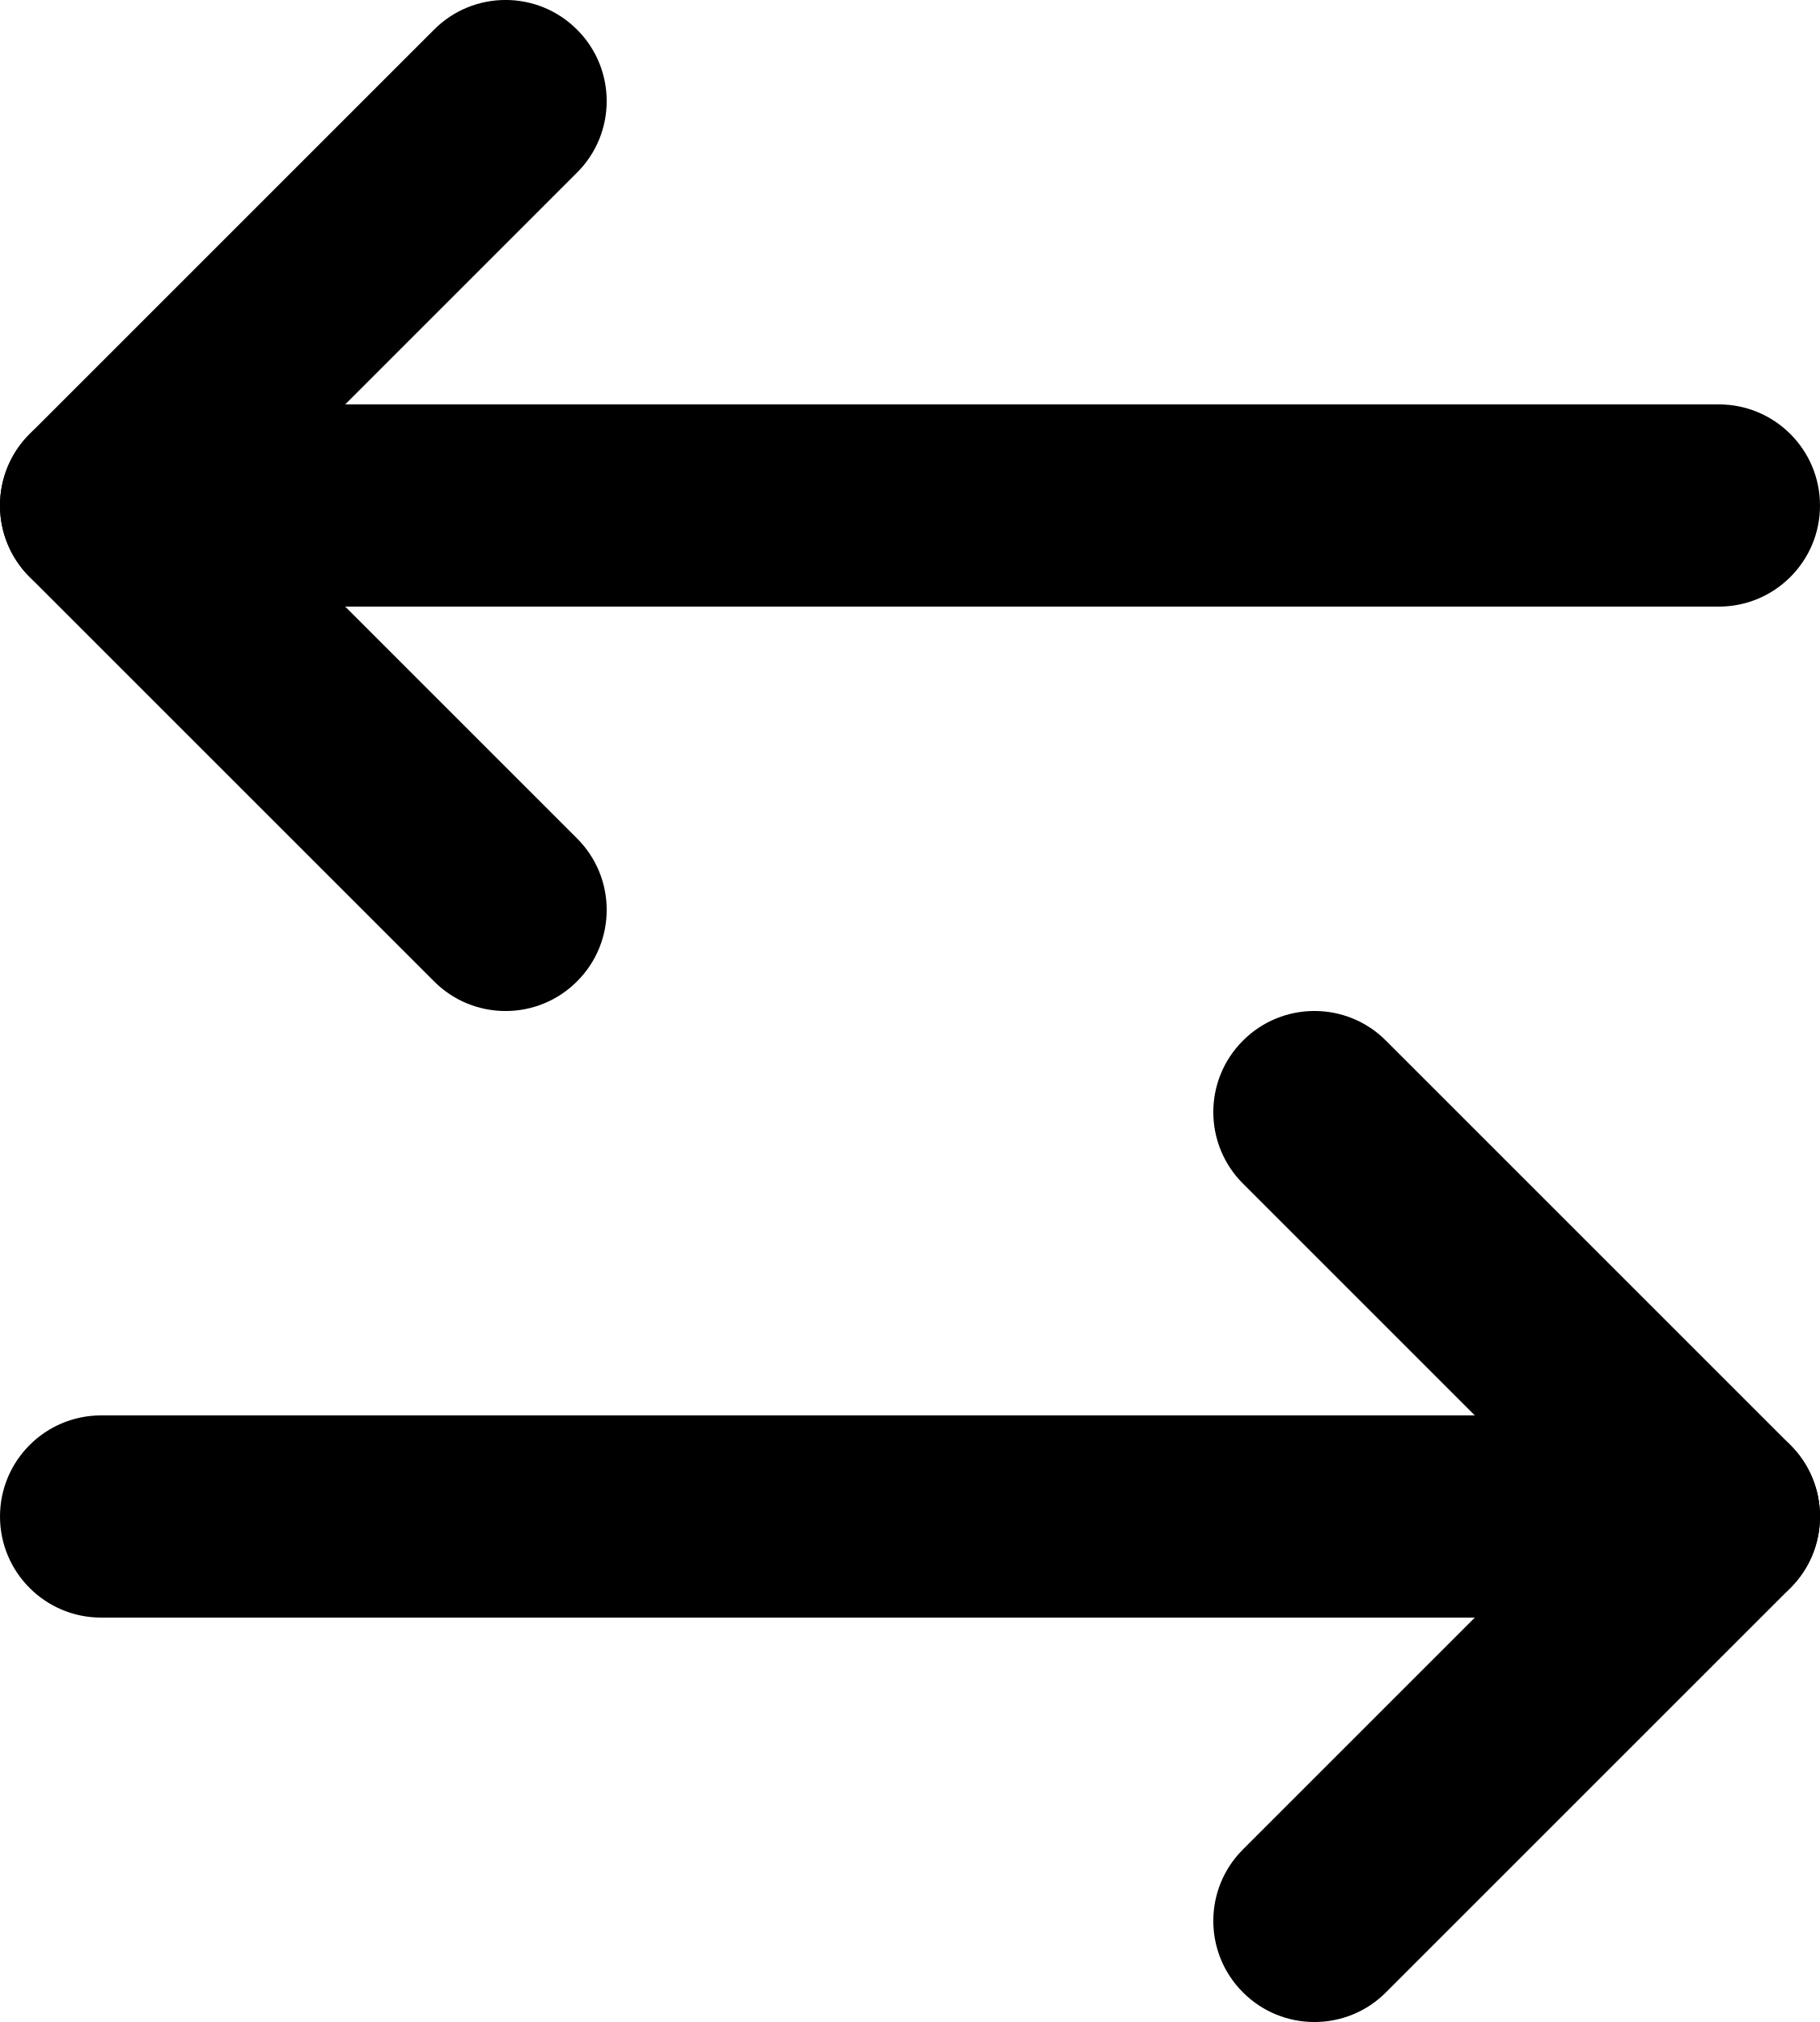
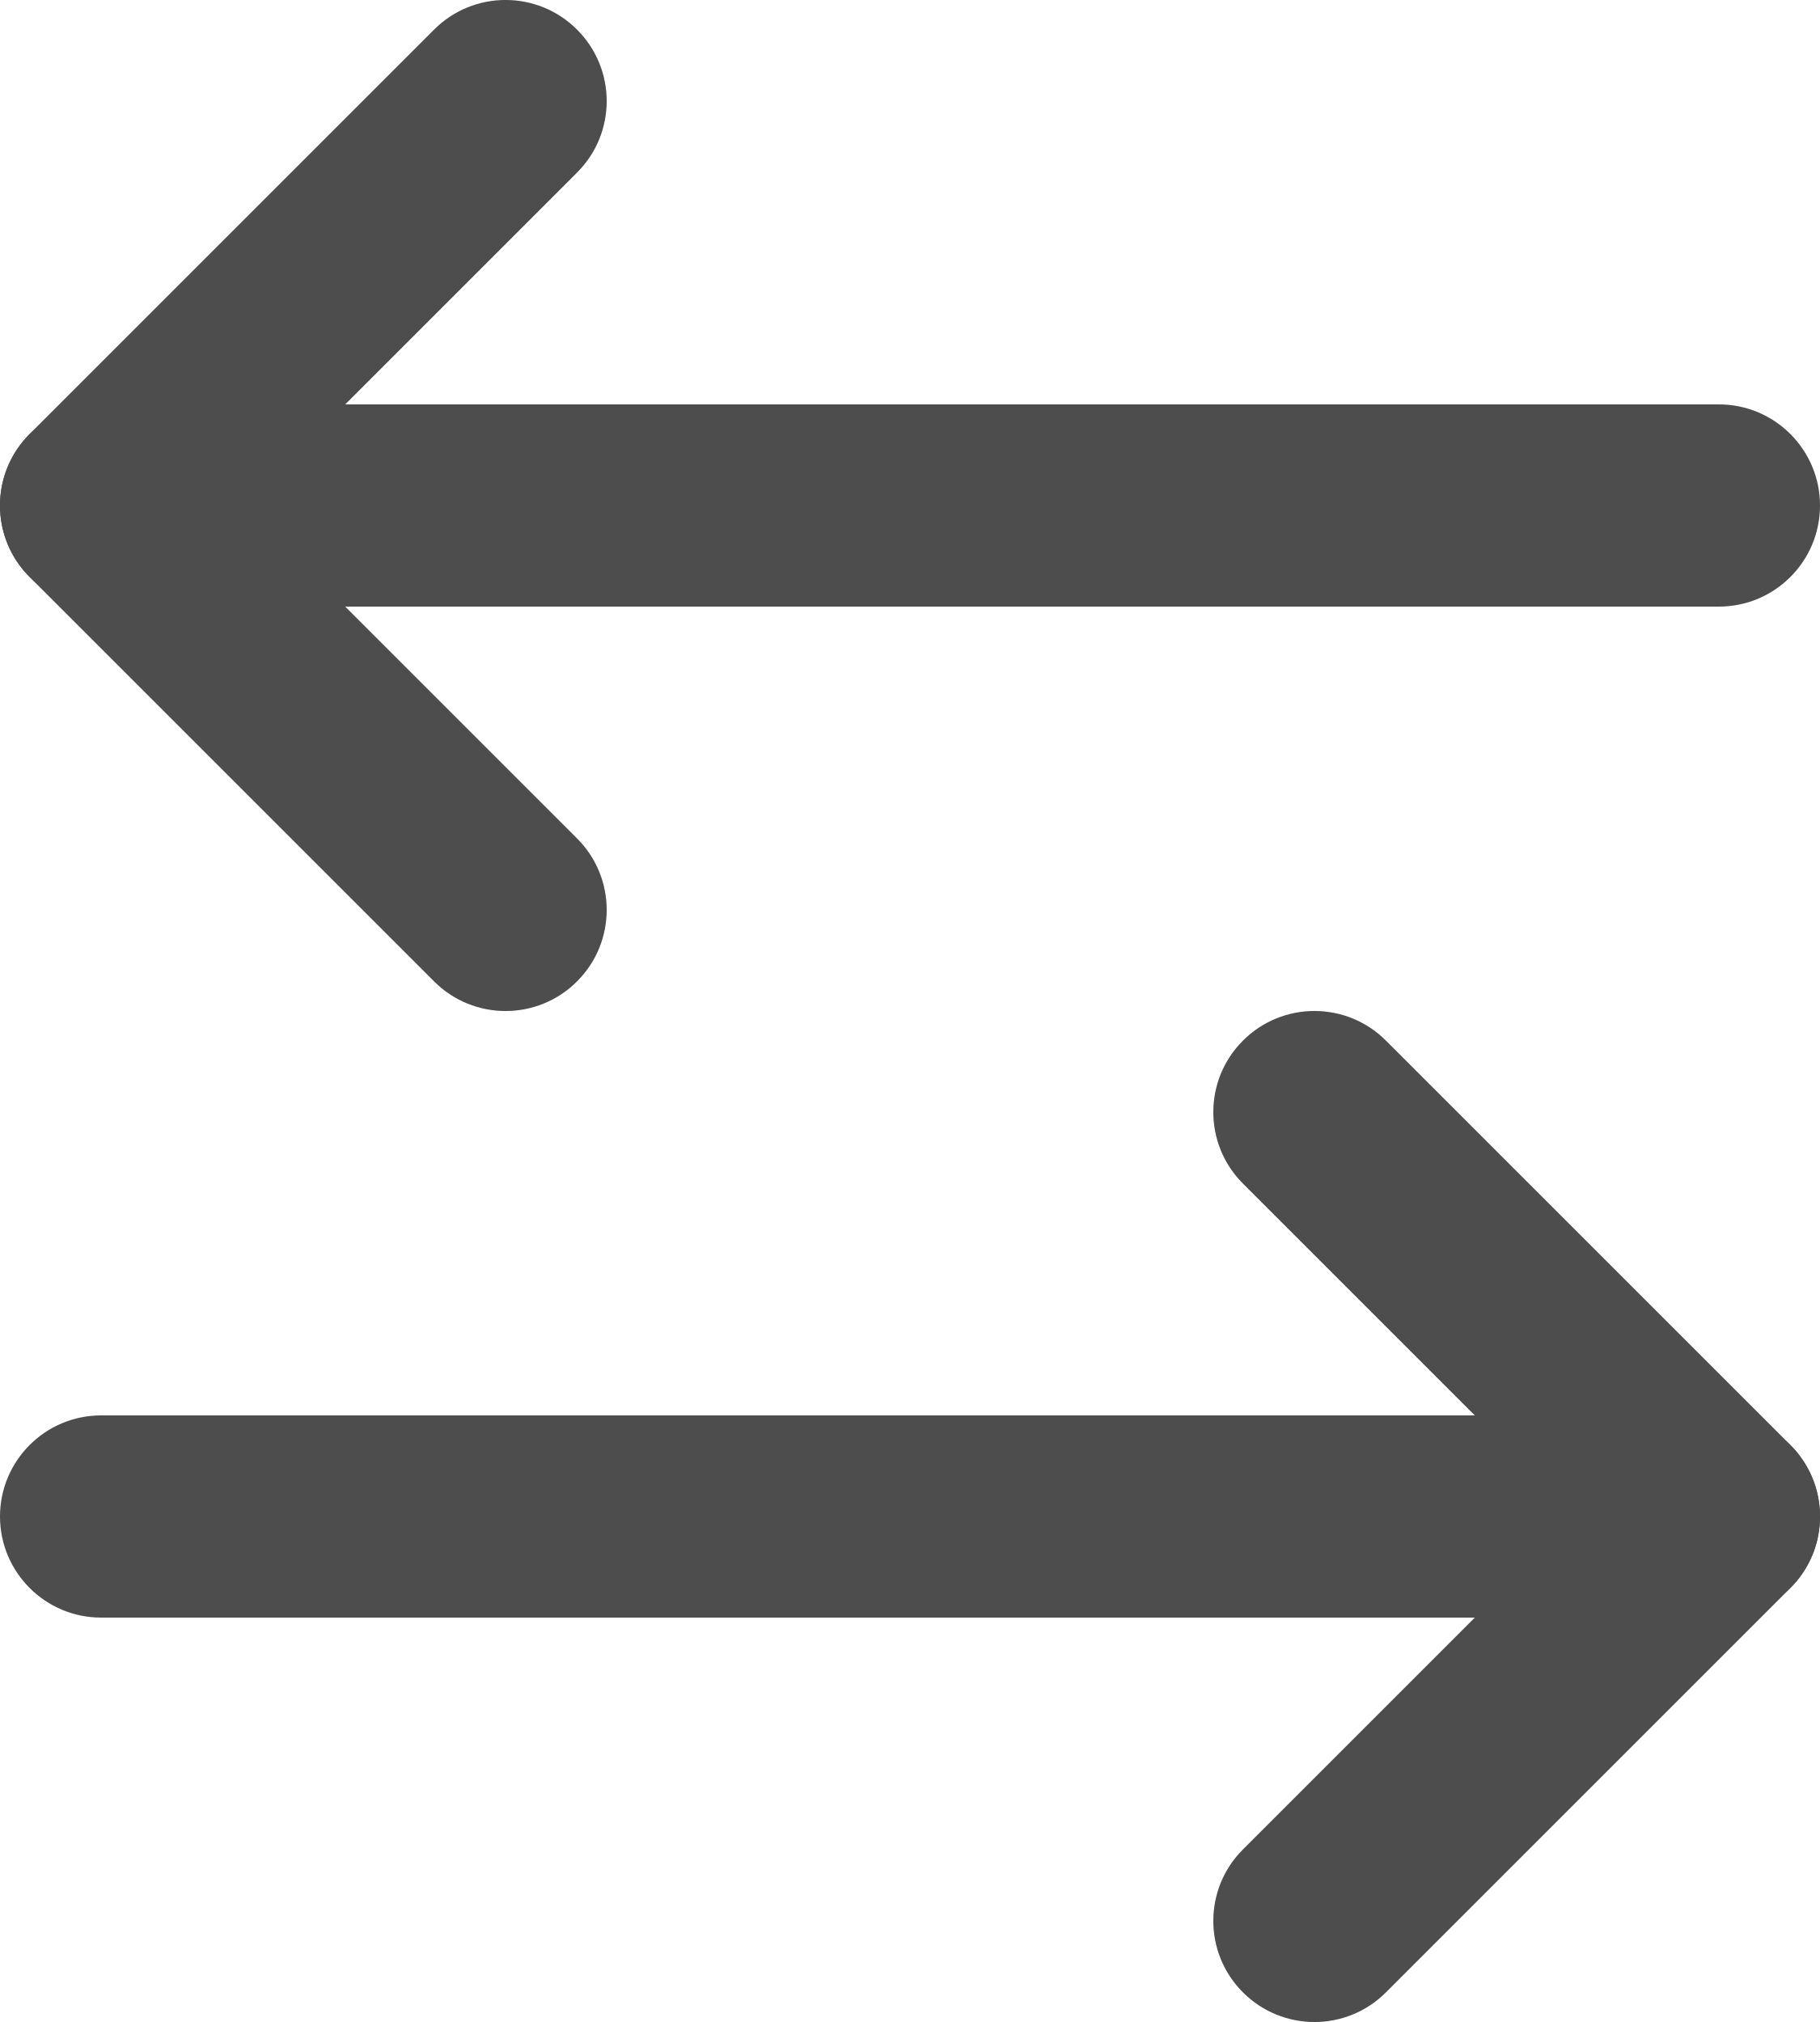
<svg xmlns="http://www.w3.org/2000/svg" width="18" height="20" viewBox="0 0 18 20" fill="none">
-   <path fill-rule="evenodd" clip-rule="evenodd" d="M5.707 0.293C6.098 0.683 6.098 1.317 5.707 1.707L2.414 5L5.707 8.293C6.098 8.683 6.098 9.317 5.707 9.707C5.317 10.098 4.683 10.098 4.293 9.707L0.293 5.707C-0.098 5.317 -0.098 4.683 0.293 4.293L4.293 0.293C4.683 -0.098 5.317 -0.098 5.707 0.293Z" fill="black" />
-   <path fill-rule="evenodd" clip-rule="evenodd" d="M1.49012e-08 5C1.49012e-08 4.448 0.448 4 1 4H17C17.552 4 18 4.448 18 5C18 5.552 17.552 6 17 6H1C0.448 6 1.49012e-08 5.552 1.49012e-08 5Z" fill="black" />
-   <path fill-rule="evenodd" clip-rule="evenodd" d="M12.293 10.293C12.683 9.902 13.317 9.902 13.707 10.293L17.707 14.293C18.098 14.683 18.098 15.317 17.707 15.707L13.707 19.707C13.317 20.098 12.683 20.098 12.293 19.707C11.902 19.317 11.902 18.683 12.293 18.293L15.586 15L12.293 11.707C11.902 11.317 11.902 10.683 12.293 10.293Z" fill="black" />
-   <path fill-rule="evenodd" clip-rule="evenodd" d="M1.49012e-08 15C1.49012e-08 14.448 0.448 14 1 14H17C17.552 14 18 14.448 18 15C18 15.552 17.552 16 17 16H1C0.448 16 1.49012e-08 15.552 1.49012e-08 15Z" fill="black" />
+   <path fill-rule="evenodd" clip-rule="evenodd" d="M5.707 0.293C6.098 0.683 6.098 1.317 5.707 1.707L2.414 5L5.707 8.293C6.098 8.683 6.098 9.317 5.707 9.707C5.317 10.098 4.683 10.098 4.293 9.707L0.293 5.707C-0.098 5.317 -0.098 4.683 0.293 4.293L4.293 0.293C4.683 -0.098 5.317 -0.098 5.707 0.293Z" fill="#4d4d4d" />
+   <path fill-rule="evenodd" clip-rule="evenodd" d="M1.49012e-08 5C1.49012e-08 4.448 0.448 4 1 4H17C17.552 4 18 4.448 18 5C18 5.552 17.552 6 17 6H1C0.448 6 1.49012e-08 5.552 1.49012e-08 5Z" fill="#4d4d4d" />
+   <path fill-rule="evenodd" clip-rule="evenodd" d="M12.293 10.293C12.683 9.902 13.317 9.902 13.707 10.293L17.707 14.293C18.098 14.683 18.098 15.317 17.707 15.707L13.707 19.707C13.317 20.098 12.683 20.098 12.293 19.707C11.902 19.317 11.902 18.683 12.293 18.293L15.586 15L12.293 11.707C11.902 11.317 11.902 10.683 12.293 10.293Z" fill="#4d4d4d" />
+   <path fill-rule="evenodd" clip-rule="evenodd" d="M1.49012e-08 15C1.49012e-08 14.448 0.448 14 1 14H17C17.552 14 18 14.448 18 15C18 15.552 17.552 16 17 16H1C0.448 16 1.49012e-08 15.552 1.49012e-08 15Z" fill="#4d4d4d" />
</svg>
